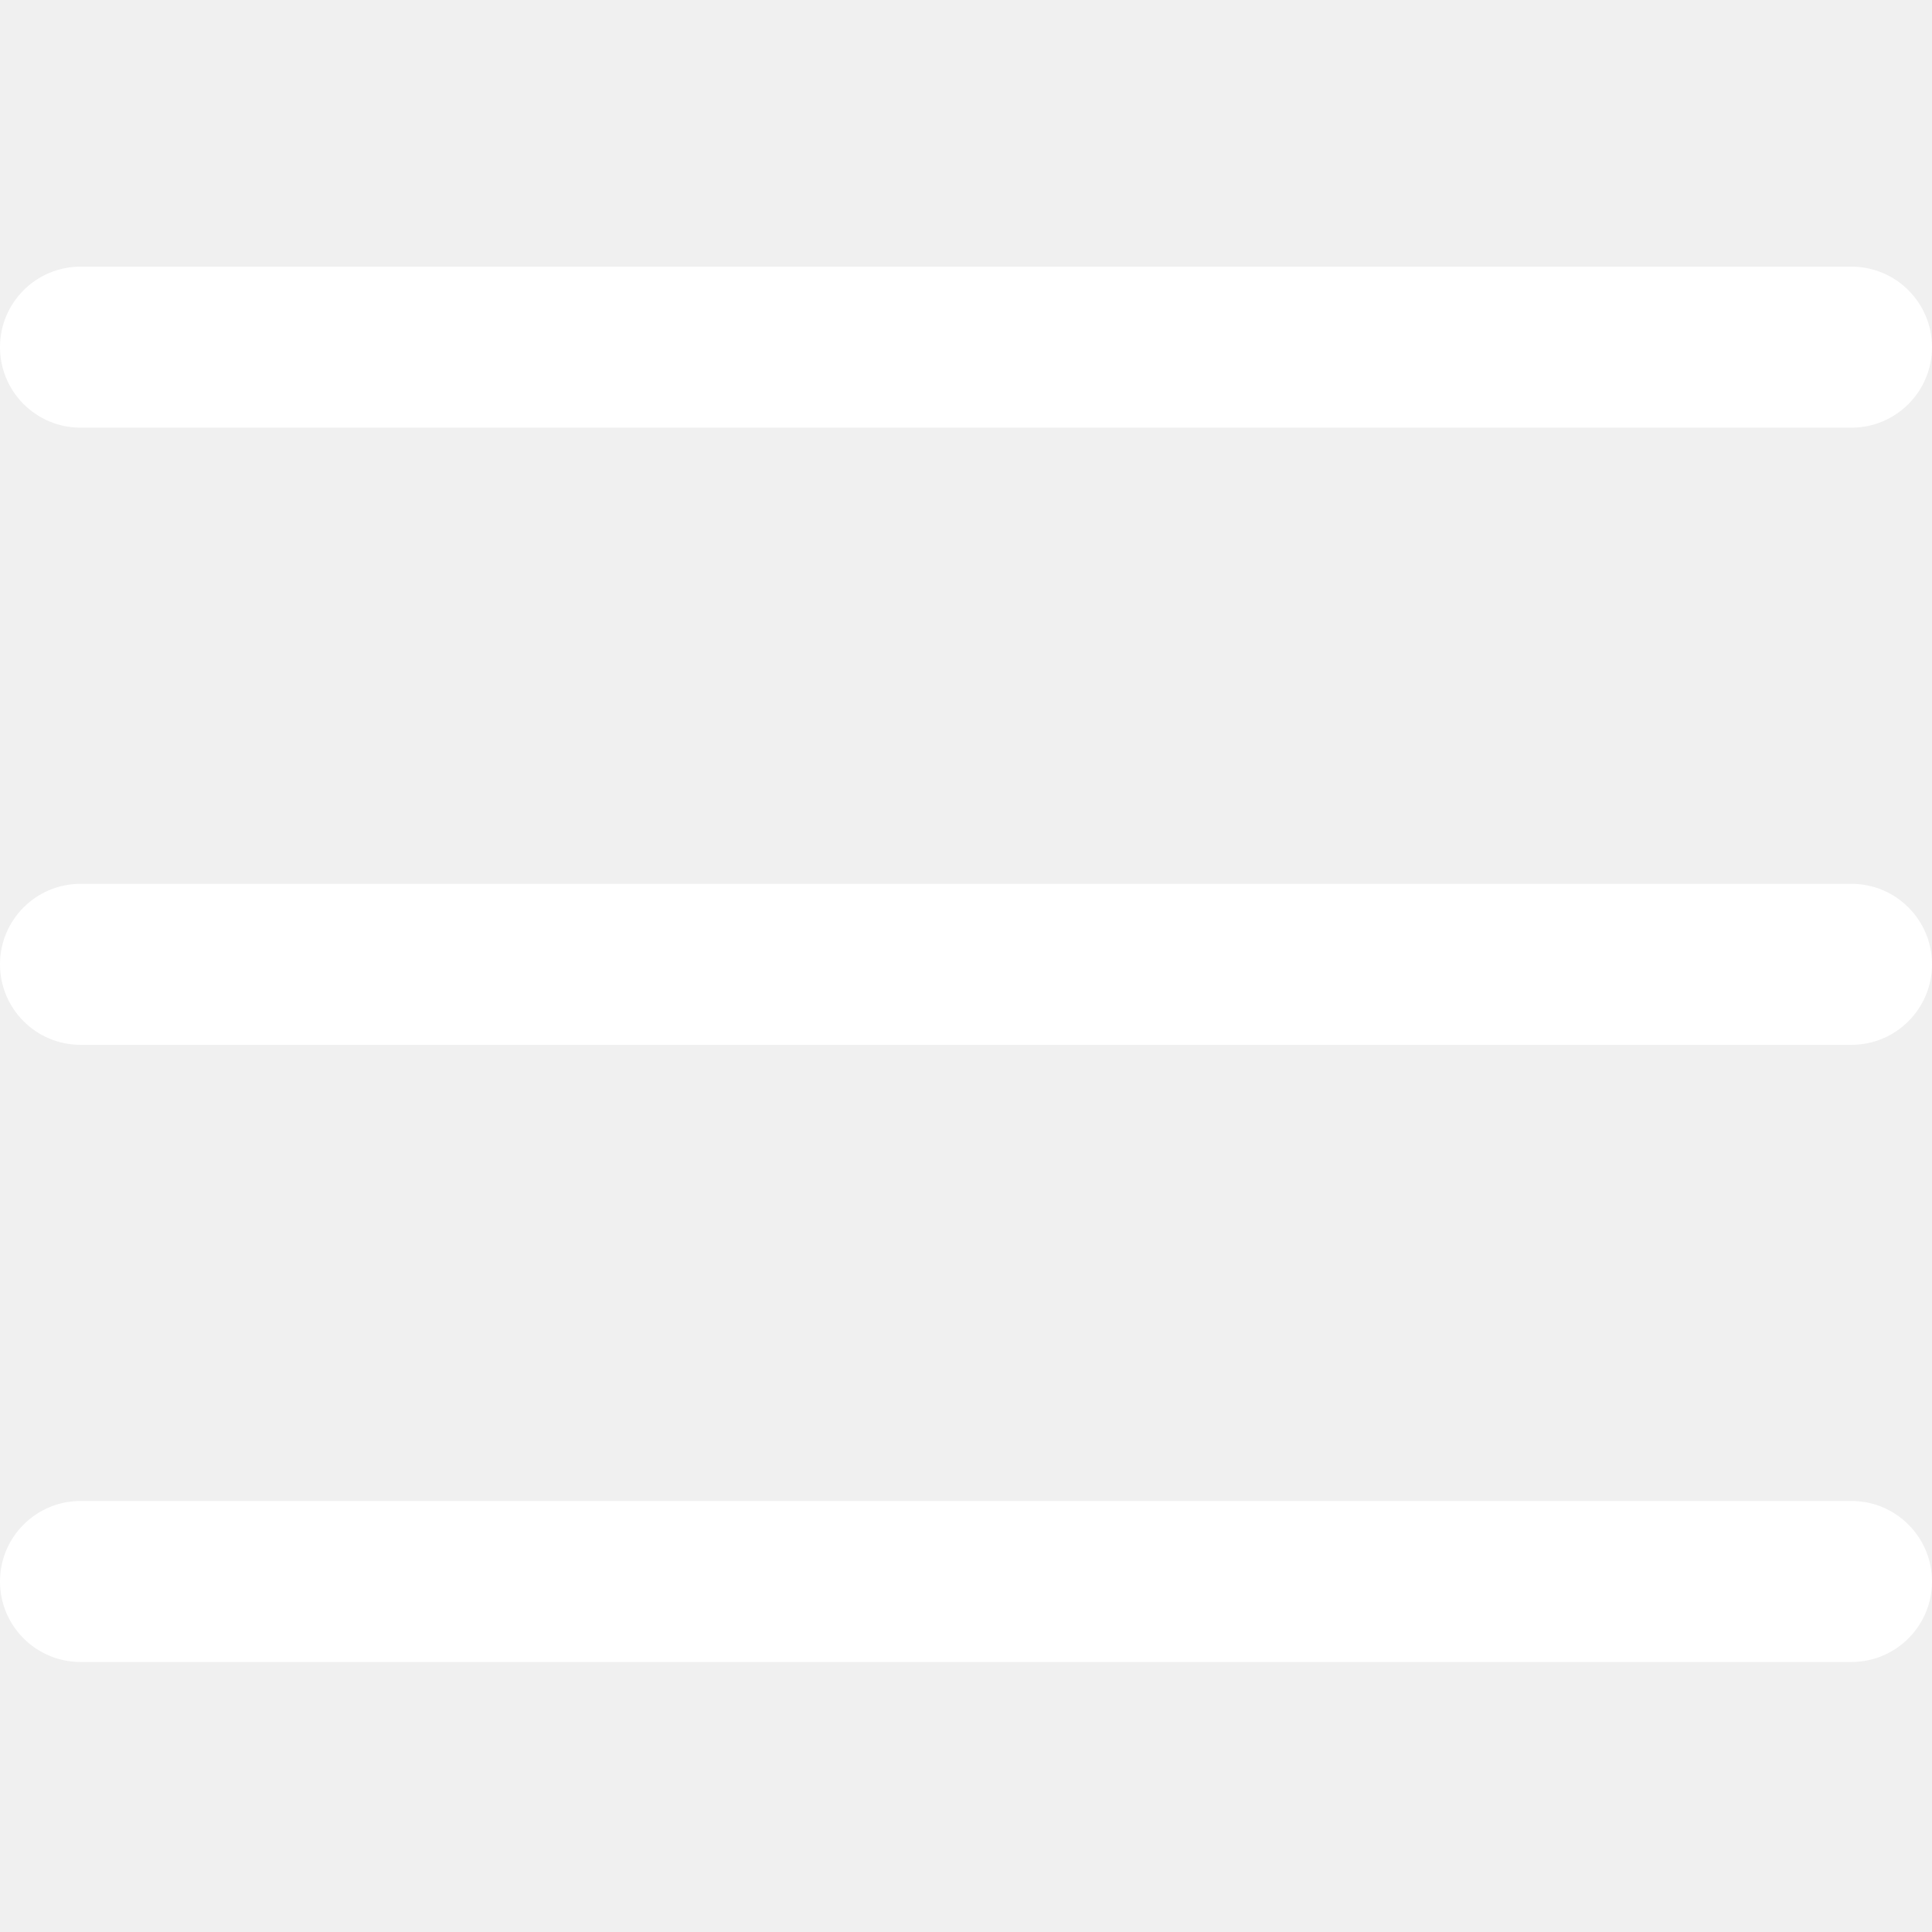
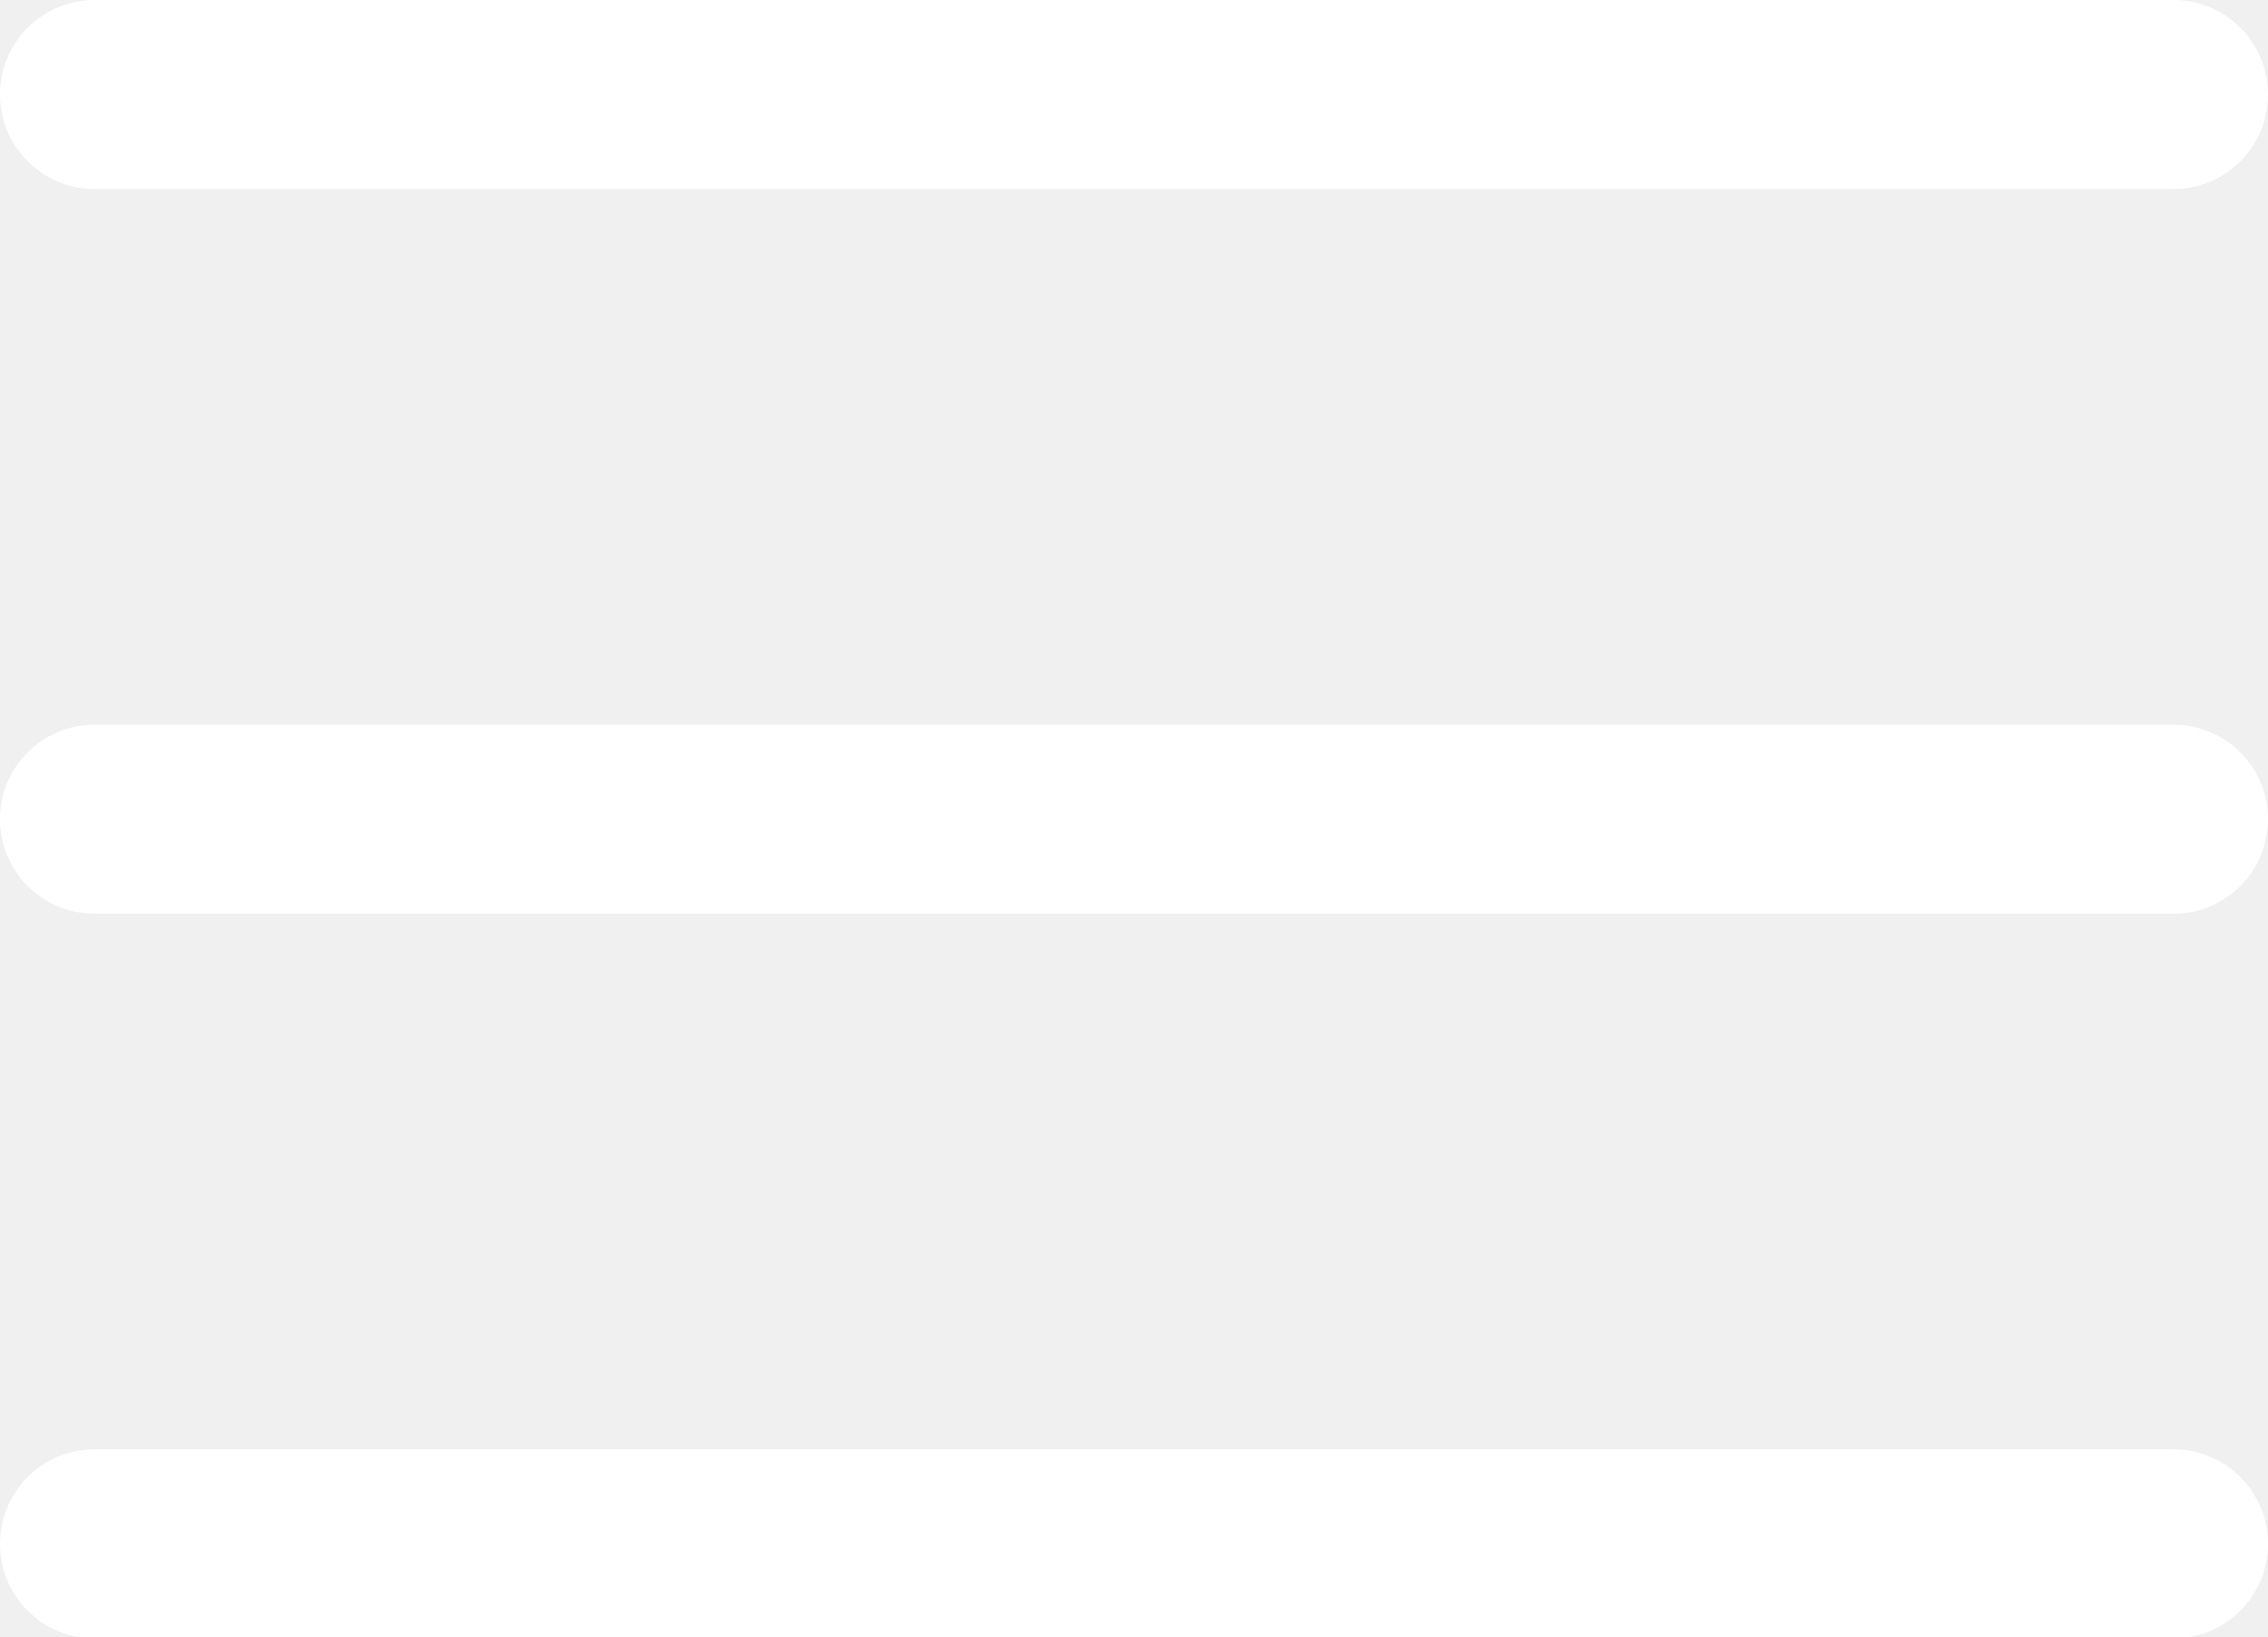
- <svg xmlns="http://www.w3.org/2000/svg" height="512px" viewBox="0 -53 384 384" width="512px">
-   <g>
-     <path d="m368 154.668h-352c-8.832 0-16-7.168-16-16s7.168-16 16-16h352c8.832 0 16 7.168 16 16s-7.168 16-16 16zm0 0" data-original="#000000" class="active-path" data-old_color="#000000" fill="#FFFFFF" />
-     <path d="m368 32h-352c-8.832 0-16-7.168-16-16s7.168-16 16-16h352c8.832 0 16 7.168 16 16s-7.168 16-16 16zm0 0" data-original="#000000" class="active-path" data-old_color="#000000" fill="#FFFFFF" />
-     <path d="m368 277.332h-352c-8.832 0-16-7.168-16-16s7.168-16 16-16h352c8.832 0 16 7.168 16 16s-7.168 16-16 16zm0 0" data-original="#000000" class="active-path" data-old_color="#000000" fill="#FFFFFF" />
+ <svg xmlns="http://www.w3.org/2000/svg" height="277" width="384" style="">
+   <rect id="backgroundrect" width="100%" height="100%" x="0" y="0" fill="none" stroke="none" />
+   <g class="currentLayer" style="">
+     <g id="svg_1" class="">
+       <path d="m368 154.668h-352c-8.832 0-16-7.168-16-16s7.168-16 16-16h352c8.832 0 16 7.168 16 16s-7.168 16-16 16zm0 0" data-original="#000000" class="active-path" data-old_color="#000000" fill="#FFFFFF" id="svg_2" />
+       <path d="m368 32h-352c-8.832 0-16-7.168-16-16s7.168-16 16-16h352c8.832 0 16 7.168 16 16s-7.168 16-16 16zm0 0" data-original="#000000" class="active-path" data-old_color="#000000" fill="#FFFFFF" id="svg_3" />
+       <path d="m368 277.332h-352c-8.832 0-16-7.168-16-16s7.168-16 16-16h352c8.832 0 16 7.168 16 16s-7.168 16-16 16zm0 0" data-original="#000000" class="active-path" data-old_color="#000000" fill="#FFFFFF" id="svg_4" />
+     </g>
  </g>
</svg>
